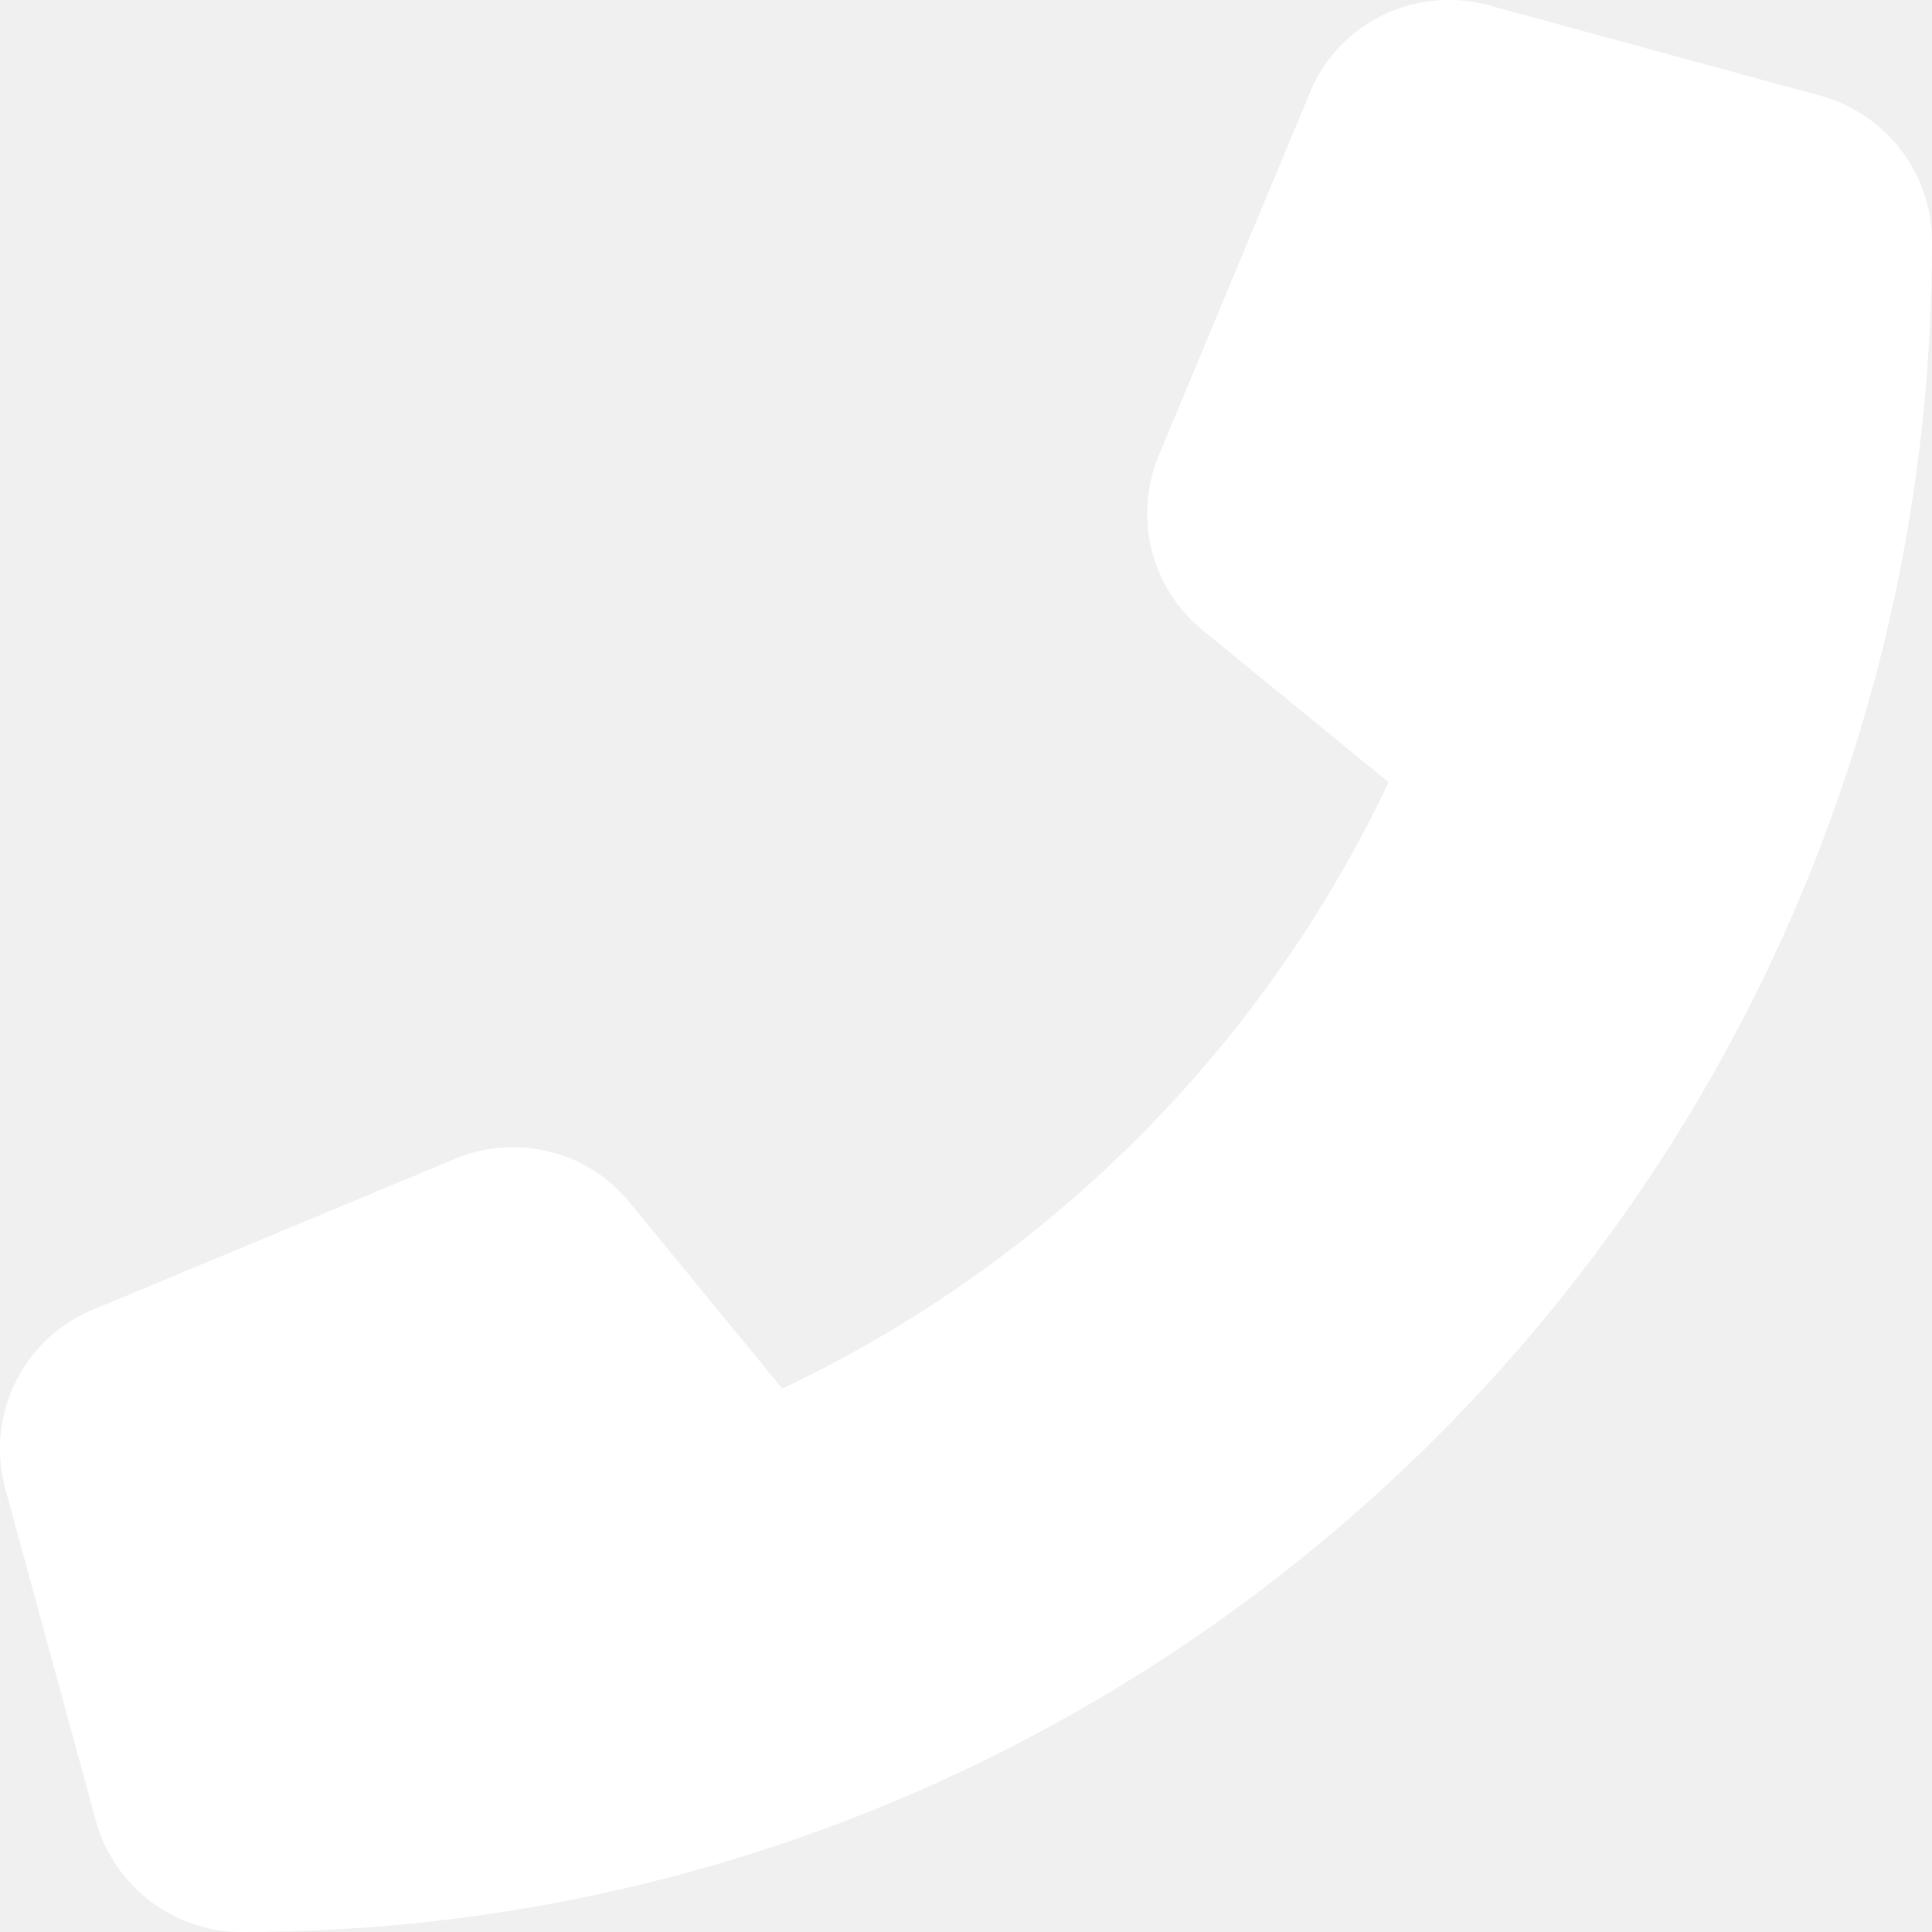
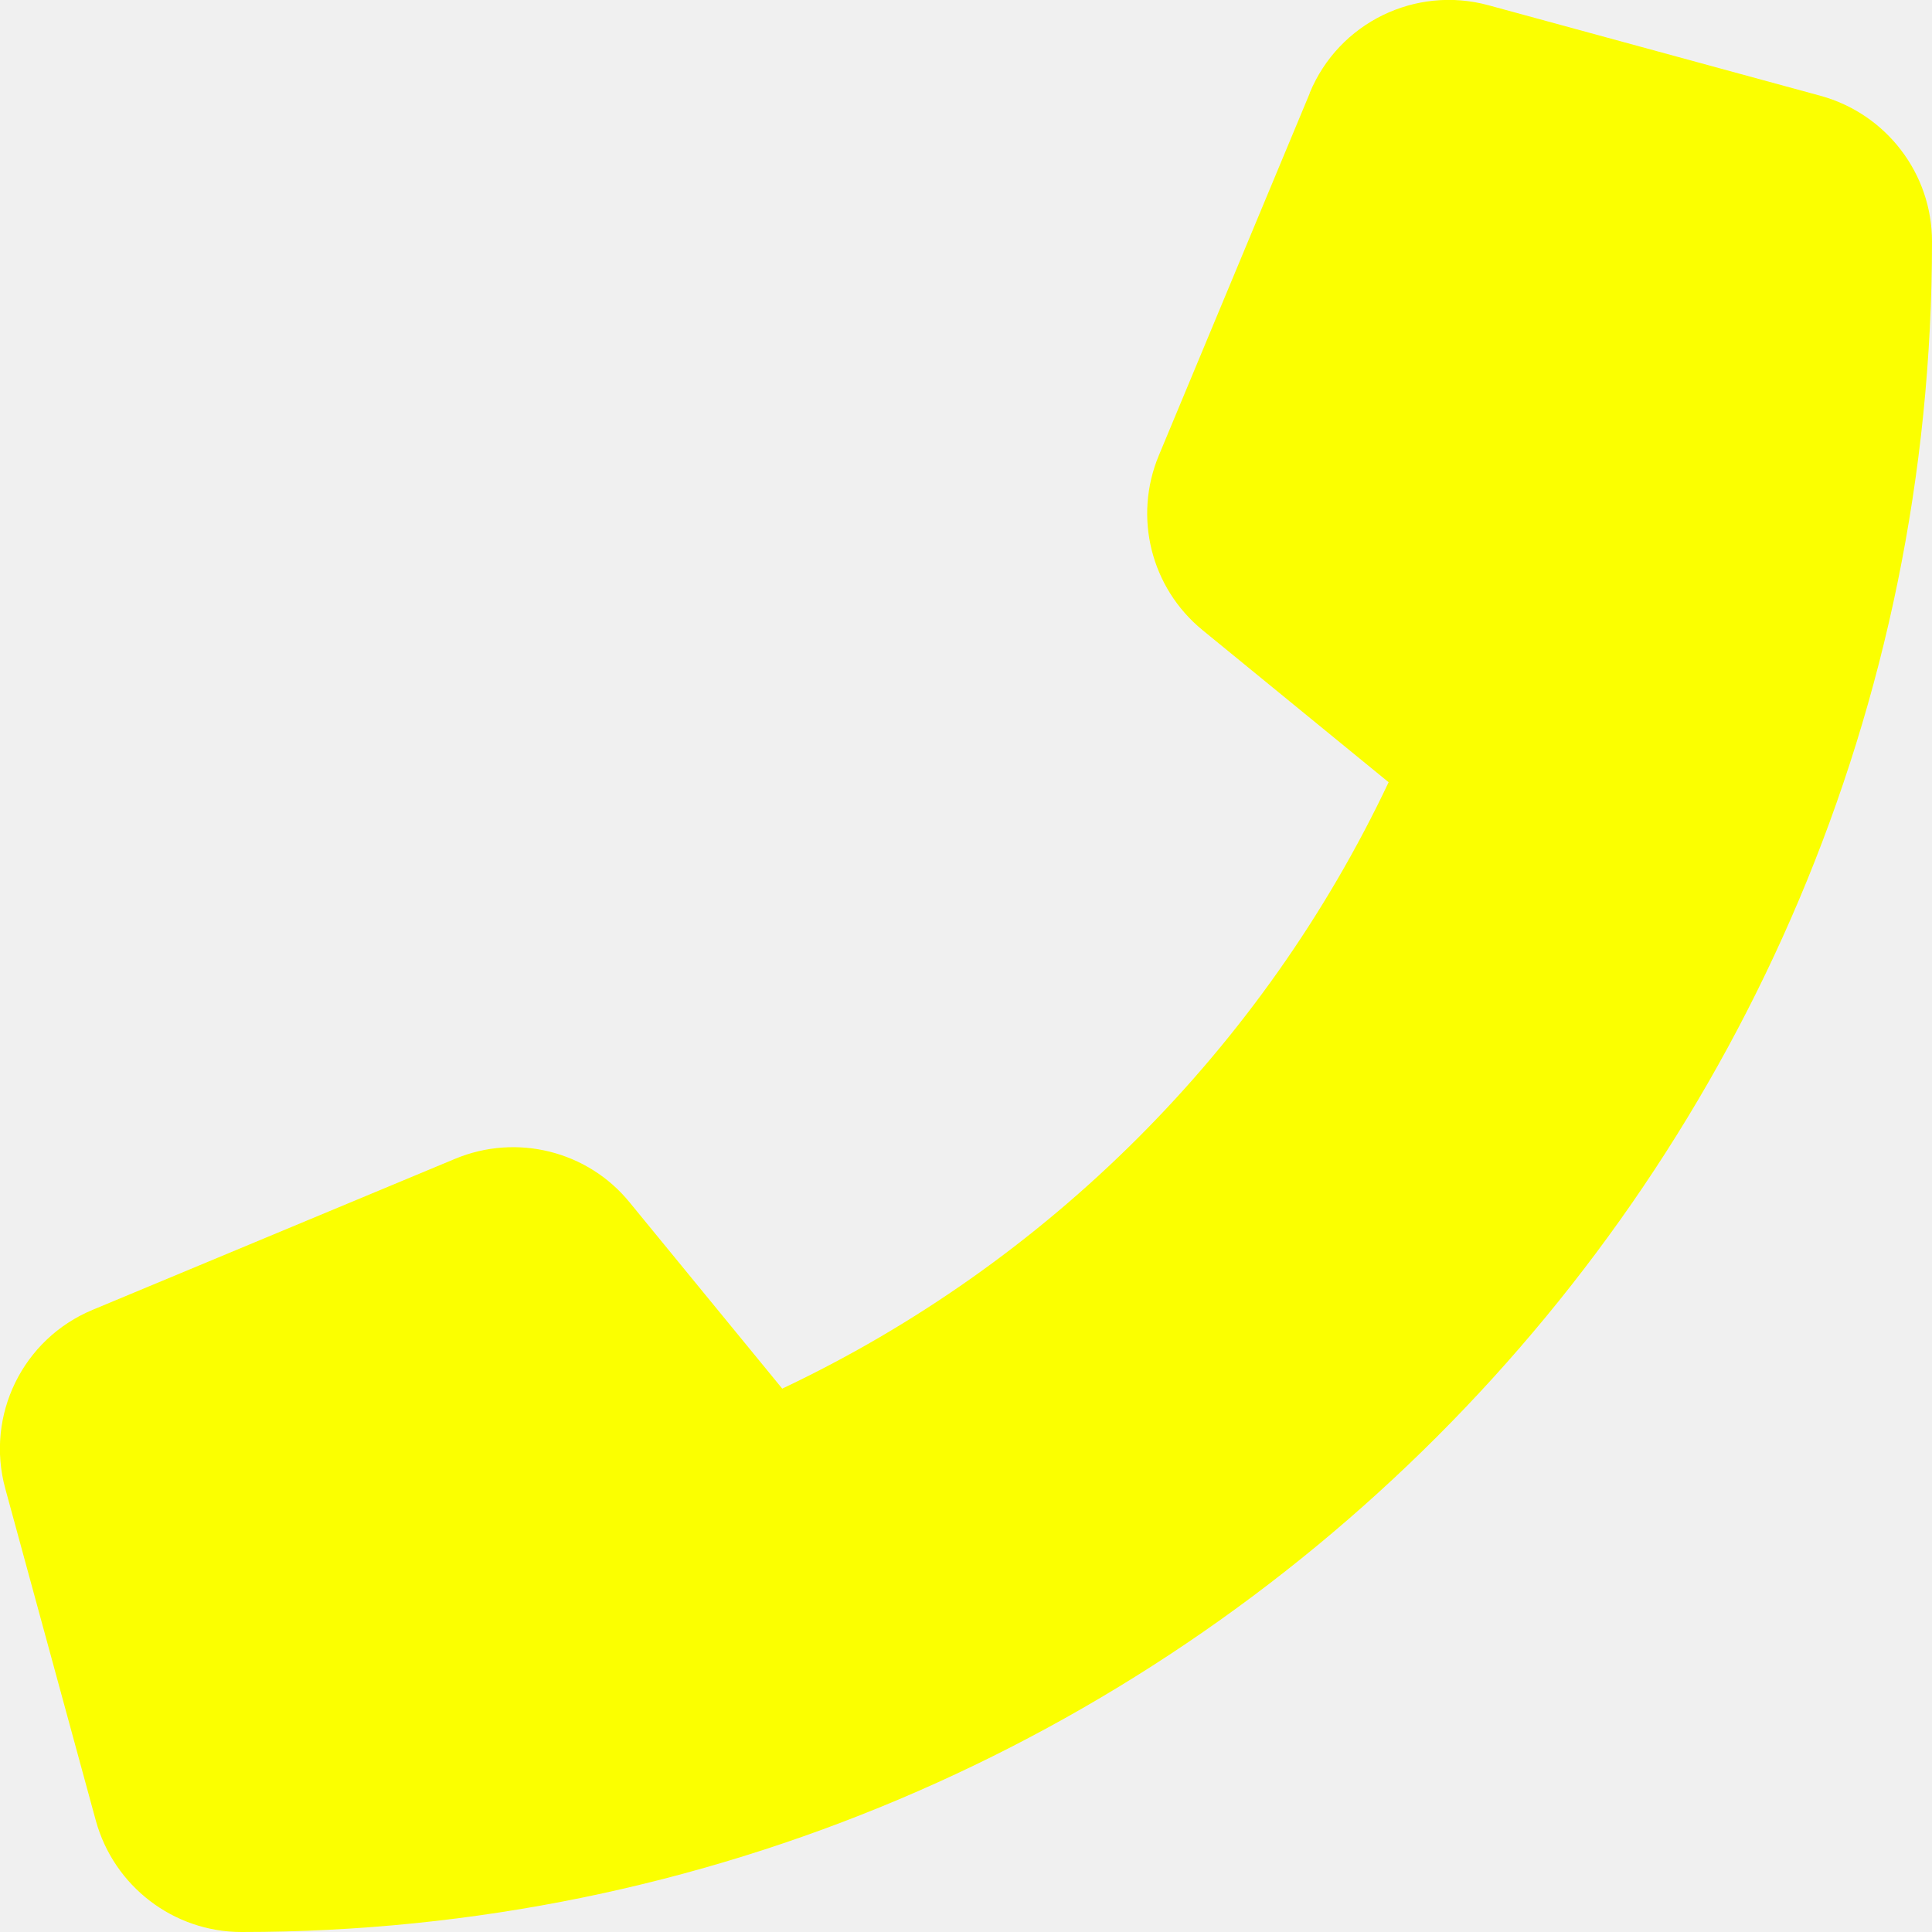
- <svg xmlns="http://www.w3.org/2000/svg" fill="white" viewBox="0 0 512 512">
+ <svg xmlns="http://www.w3.org/2000/svg" fill="#fbff00" viewBox="0 0 512 512">
  <path d="M347.1 24.6c7.7-18.6 28-28.5 47.4-23.2l88 24C499.9 30.2 512 46 512 64c0 247.4-200.6 448-448 448c-18 0-33.8-12.1-38.6-29.5l-24-88c-5.3-19.4 4.6-39.7 23.2-47.4l96-40c16.3-6.8 35.2-2.1 46.3 11.6L207.3 368c70.4-33.3 127.4-90.3 160.7-160.7L318.7 167c-13.7-11.2-18.4-30-11.6-46.3l40-96z" />
</svg>
